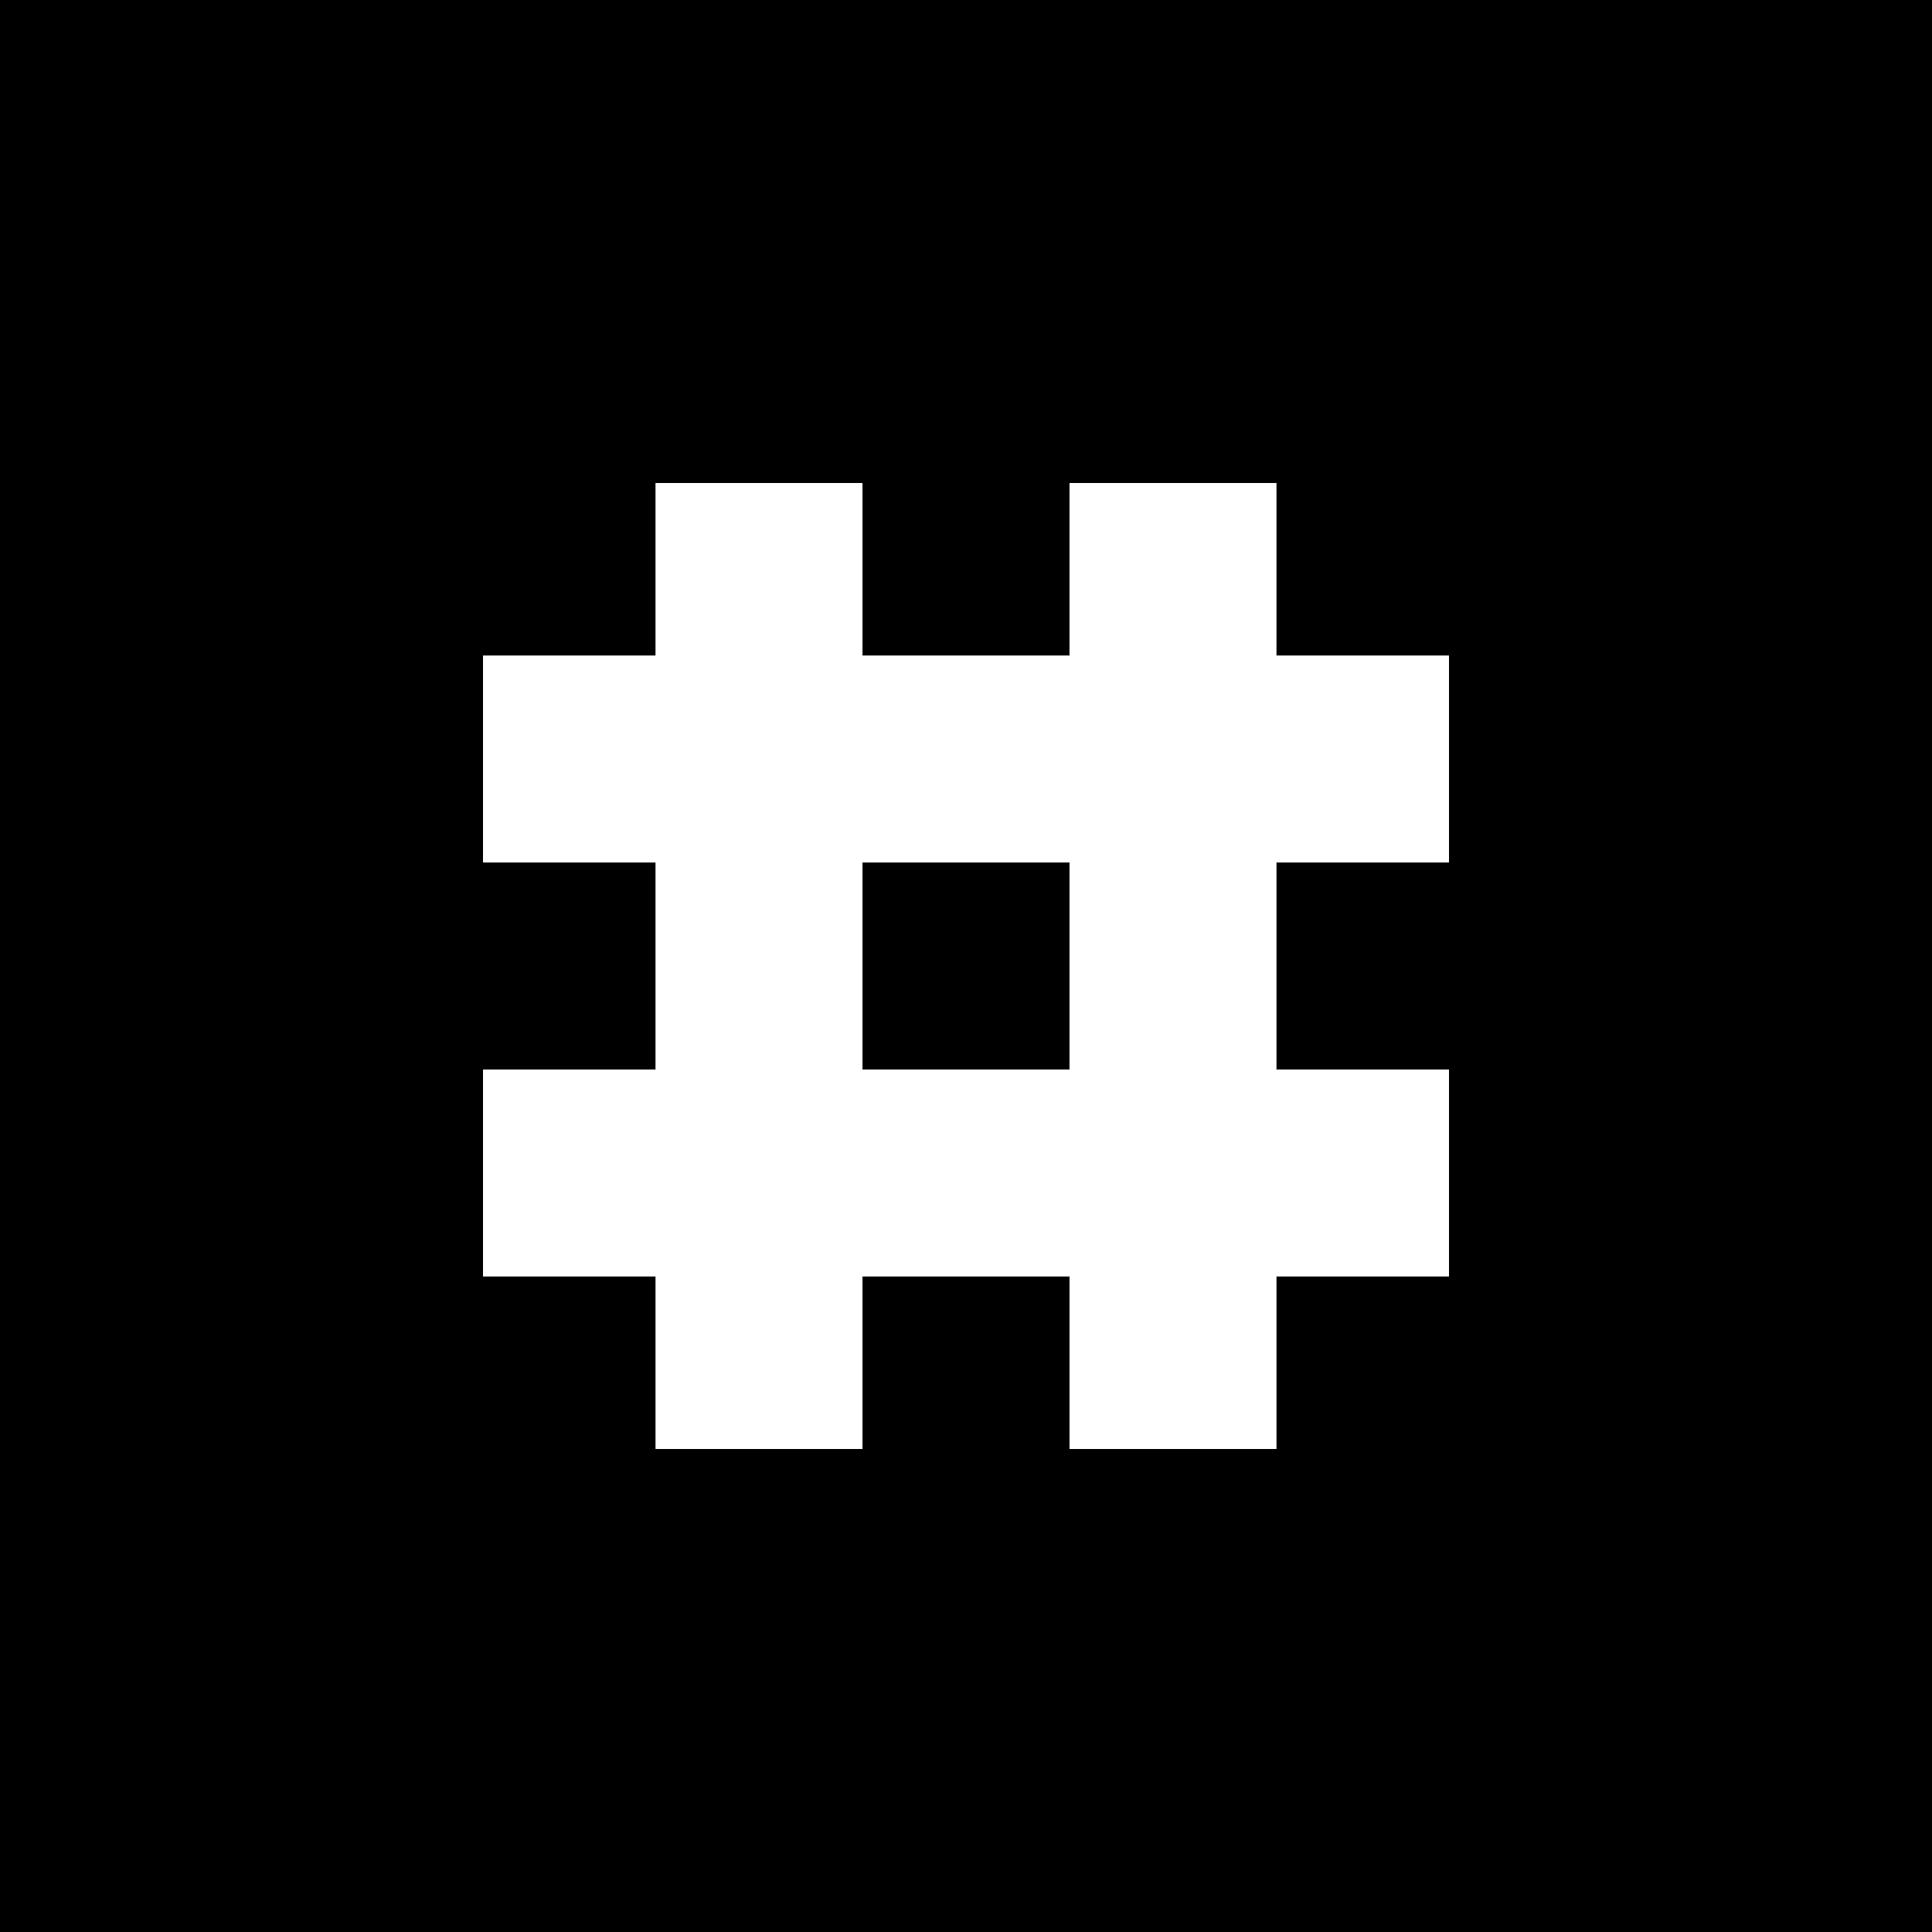
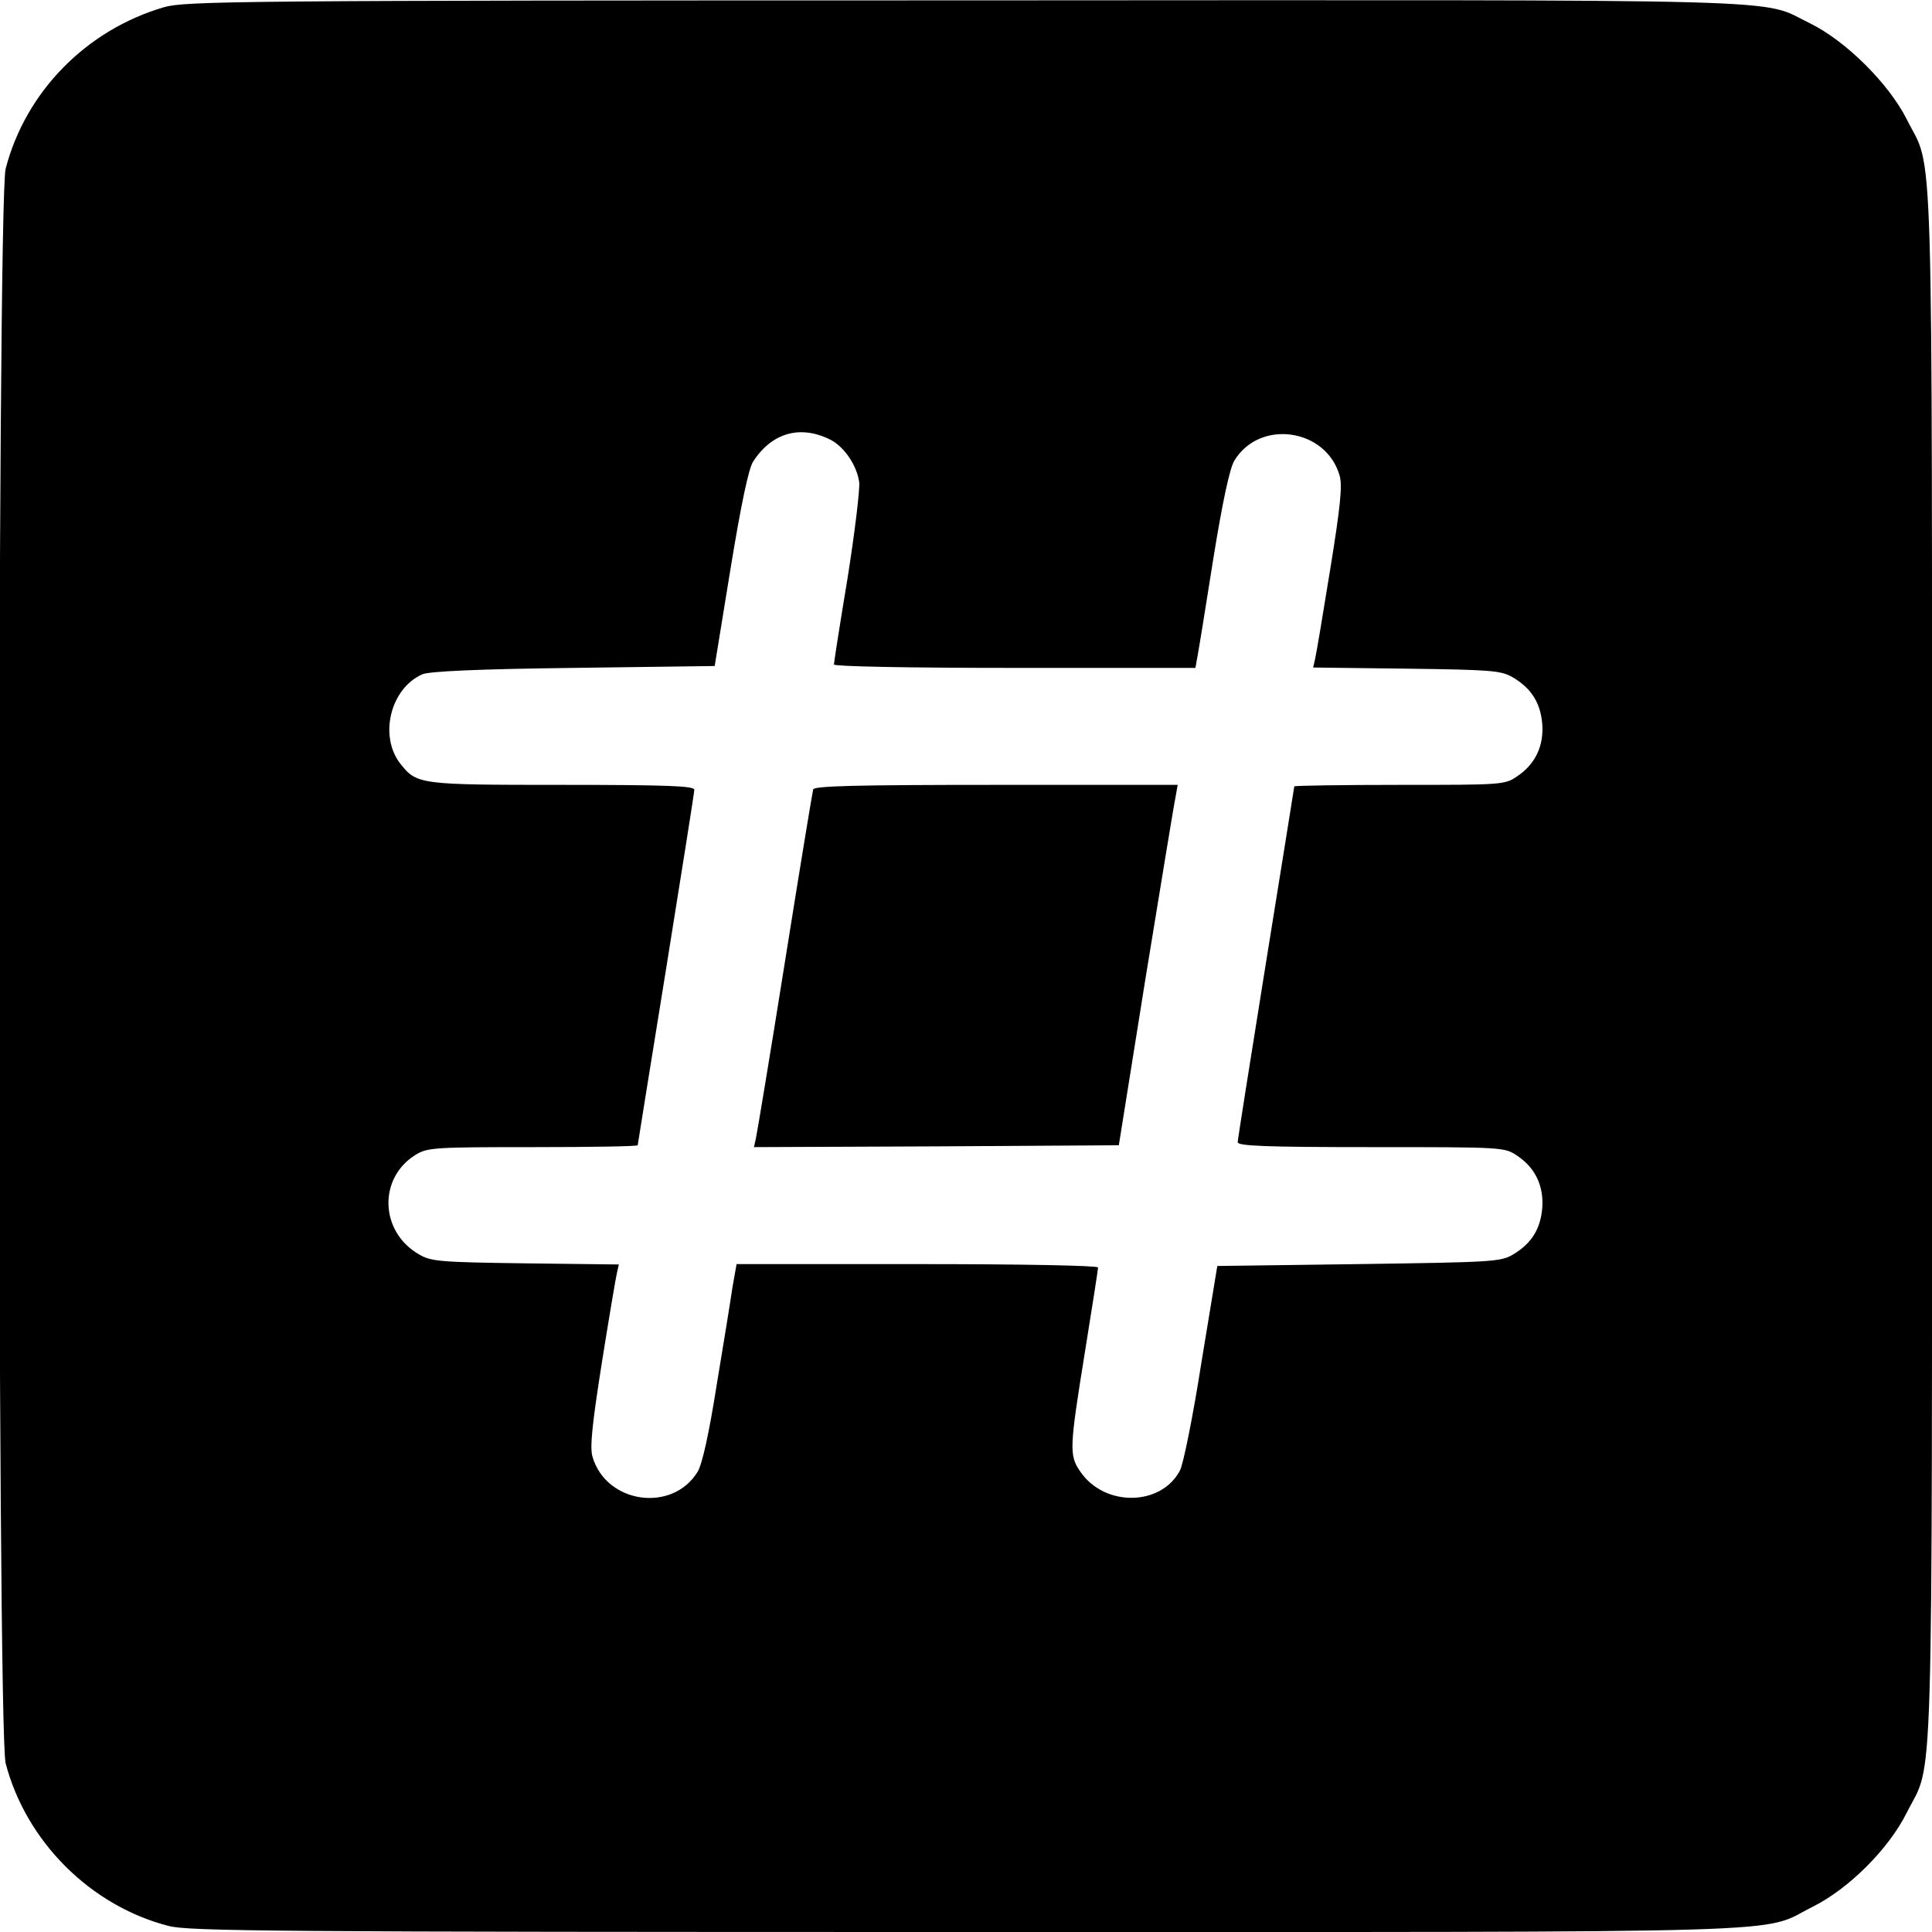
- <svg xmlns="http://www.w3.org/2000/svg" version="1.1" id="Layer_1" x="0px" y="0px" viewBox="0 0 512 512" style="enable-background:new 0 0 512 512;" xml:space="preserve">
-   <g>
-     <g>
-       <path d="M0,0v512h512V0H0z M384,228.571h-45.714v54.857H384v54.857h-45.714V384h-54.857v-45.714h-54.857V384h-54.857v-45.714H128    v-54.857h45.714v-54.857H128v-54.857h45.714V128h54.857v45.714h54.857V128h54.857v45.714H384V228.571z" />
-     </g>
+ <svg xmlns="http://www.w3.org/2000/svg" version="1.0" width="512pt" height="512pt" viewBox="0 0 512 512" preserveAspectRatio="xMidYMid meet">
+   <g transform="translate(0,512) scale(0.1,-0.1)" fill="#000000" stroke="none">
+     <path d="M435 5101 c-206 -60 -367 -224 -420 -428 -23 -86 -23 -4140 0 -4226 54 -207 225 -378 432 -431 54 -14 281 -16 2113 -16 2278 0 2100 -5 2244 67 96 48 201 153 249 249 72 144 67 -34 67 2244 0 2278 5 2100 -67 2244 -48 95 -162 208 -256 254 -138 67 28 62 -2242 61 -1932 0 -2064 -2 -2120 -18z m1767 -1147 c36 -19 69 -68 75 -112 2 -20 -12 -135 -31 -255 -20 -120 -36 -223 -36 -228 0 -5 189 -9 479 -9 l479 0 5 28 c3 15 22 131 42 259 25 155 44 242 56 262 67 111 243 86 279 -39 8 -26 2 -84 -25 -250 -19 -118 -37 -225 -40 -237 l-5 -22 247 -3 c227 -3 251 -5 282 -23 49 -29 73 -67 78 -122 5 -59 -18 -108 -66 -140 -33 -23 -40 -23 -312 -23 -154 0 -279 -2 -279 -4 0 -2 -34 -212 -75 -467 -41 -255 -75 -470 -75 -476 0 -10 77 -13 354 -13 350 0 353 0 387 -23 48 -32 71 -81 66 -140 -5 -55 -29 -93 -78 -122 -32 -19 -57 -20 -409 -25 l-374 -5 -42 -255 c-22 -141 -48 -270 -57 -287 -50 -95 -200 -97 -264 -3 -30 43 -29 62 12 316 19 118 35 220 35 225 0 5 -189 9 -479 9 l-479 0 -11 -62 c-5 -35 -24 -152 -42 -260 -20 -127 -38 -208 -50 -228 -67 -110 -243 -85 -279 40 -7 25 -1 84 25 249 19 119 37 226 40 238 l5 22 -247 3 c-229 3 -251 5 -283 24 -104 60 -108 203 -8 264 31 19 51 20 311 20 152 0 277 2 277 5 0 2 34 212 75 466 41 255 75 469 75 476 0 10 -67 13 -350 13 -380 0 -385 1 -429 56 -57 73 -27 199 58 237 18 8 149 14 401 17 l374 5 42 258 c28 171 48 266 60 284 50 77 126 98 206 57z" />
+     <path d="M2155 3028 c-2 -7 -36 -213 -75 -458 -39 -245 -74 -455 -77 -468 l-5 -22 483 2 484 3 71 444 c40 244 75 459 79 477 l6 34 -481 0 c-376 0 -482 -3 -485 -12z" />
  </g>
-   <g>
-     <g>
-       <rect x="228.571" y="228.571" width="54.857" height="54.857" />
-     </g>
-   </g>
-   <g>
- </g>
-   <g>
- </g>
-   <g>
- </g>
-   <g>
- </g>
-   <g>
- </g>
-   <g>
- </g>
-   <g>
- </g>
-   <g>
- </g>
-   <g>
- </g>
-   <g>
- </g>
-   <g>
- </g>
-   <g>
- </g>
-   <g>
- </g>
-   <g>
- </g>
-   <g>
- </g>
</svg>
